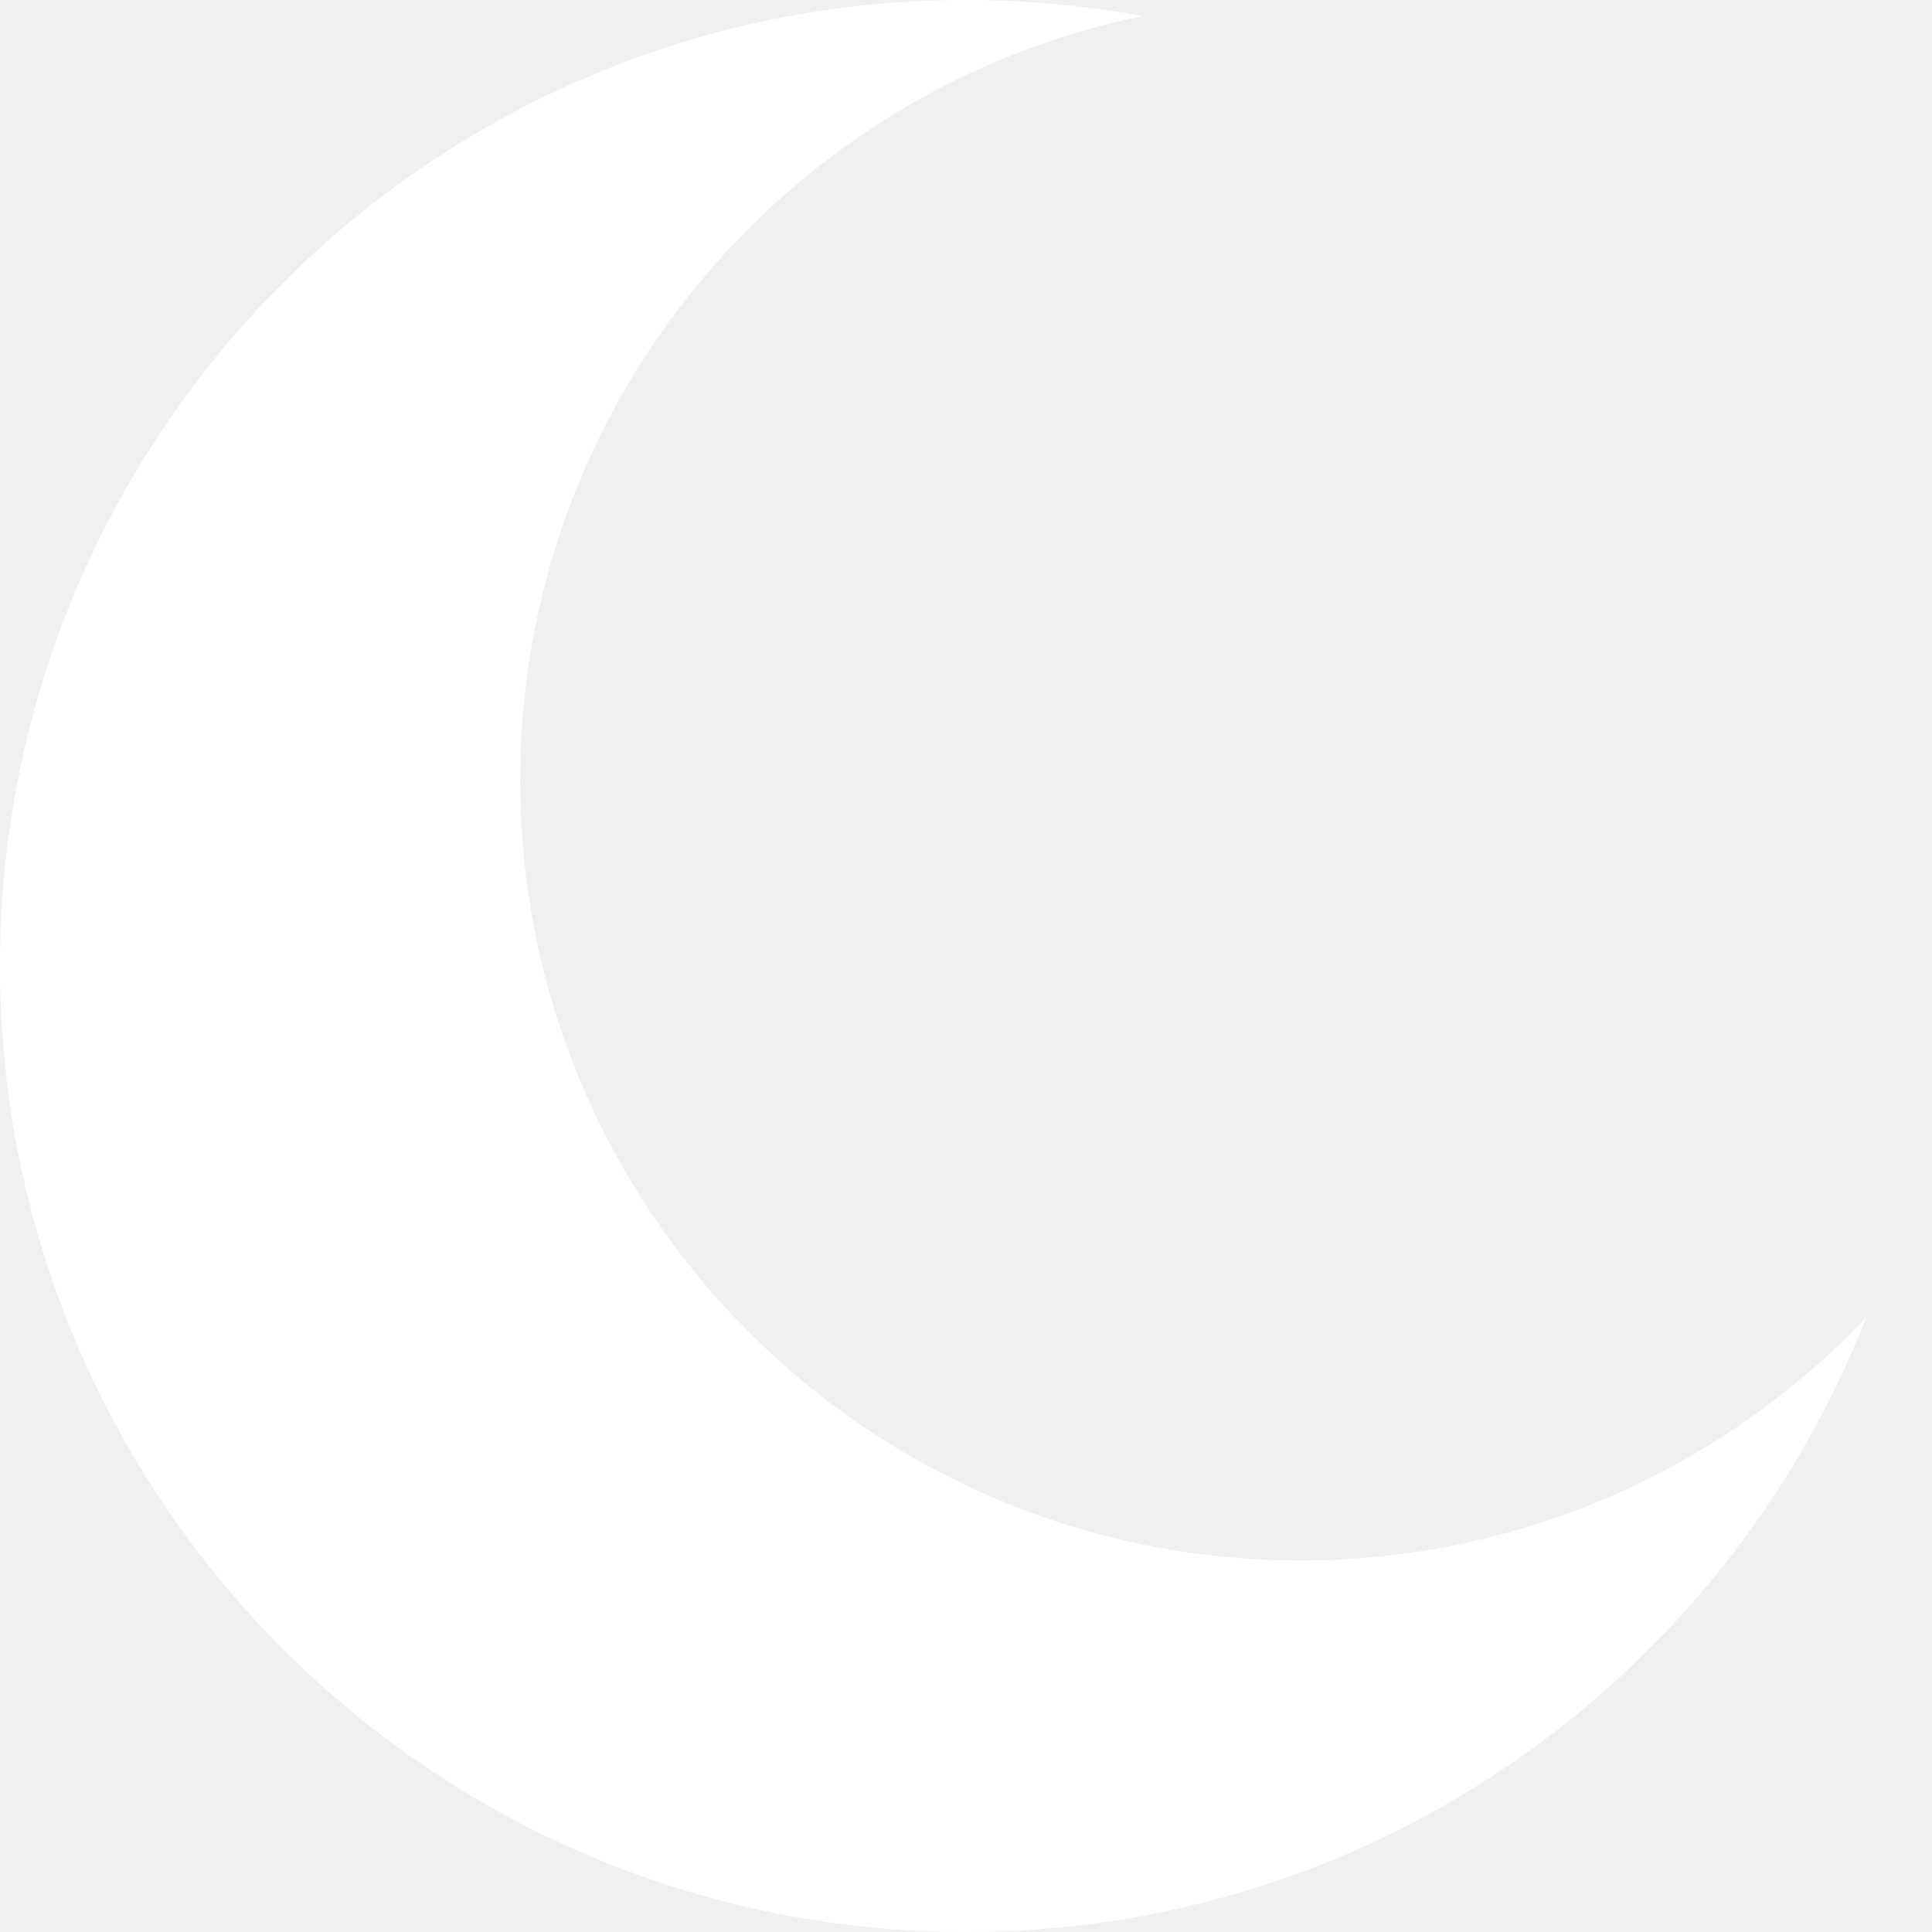
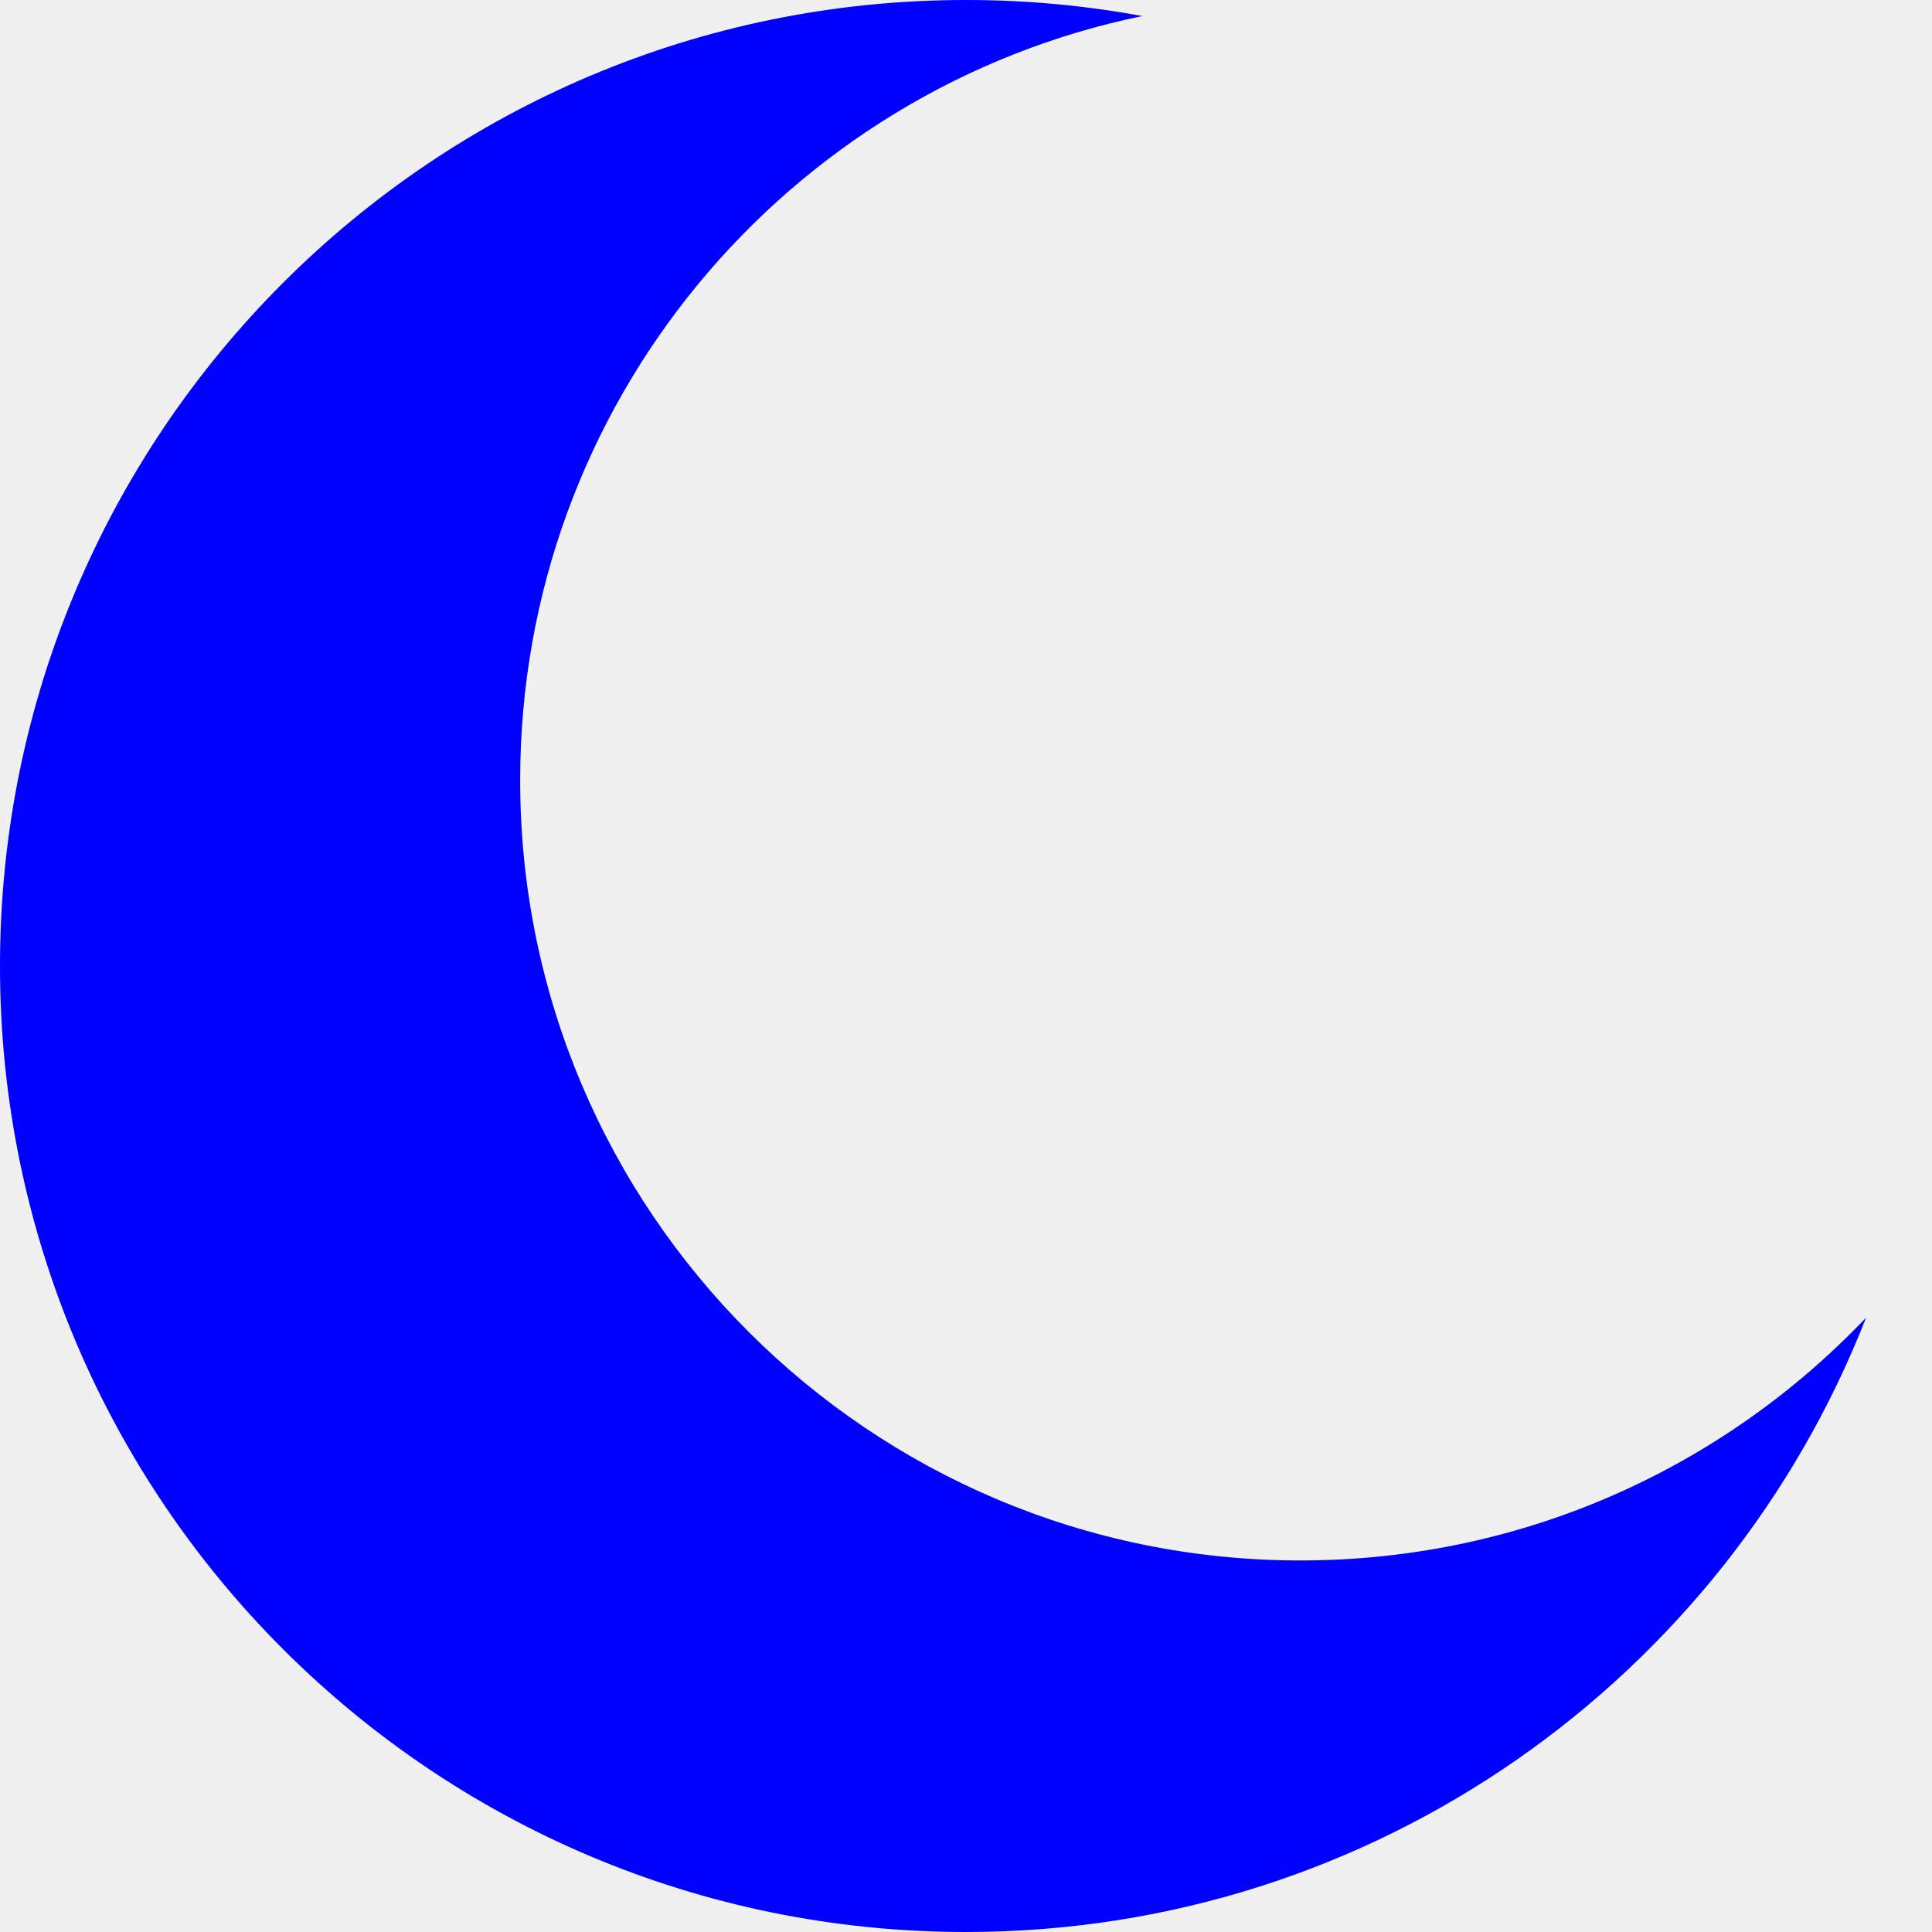
<svg xmlns="http://www.w3.org/2000/svg" width="26" height="26">
-   <path fill="#FFF" fill-rule="evenodd" d="M13 0c.81 0 1.603.074 2.373.216C10.593 1.199 7 5.43 7 10.5 7 16.299 11.701 21 17.5 21c2.996 0 5.7-1.255 7.613-3.268C23.22 22.572 18.51 26 13 26 5.82 26 0 20.18 0 13S5.82 0 13 0z" />
+   <path fill="blue" fill-rule="evenodd" d="M13 0c.81 0 1.603.074 2.373.216C10.593 1.199 7 5.43 7 10.5 7 16.299 11.701 21 17.5 21c2.996 0 5.7-1.255 7.613-3.268C23.22 22.572 18.51 26 13 26 5.82 26 0 20.18 0 13S5.82 0 13 0z" />
</svg>
